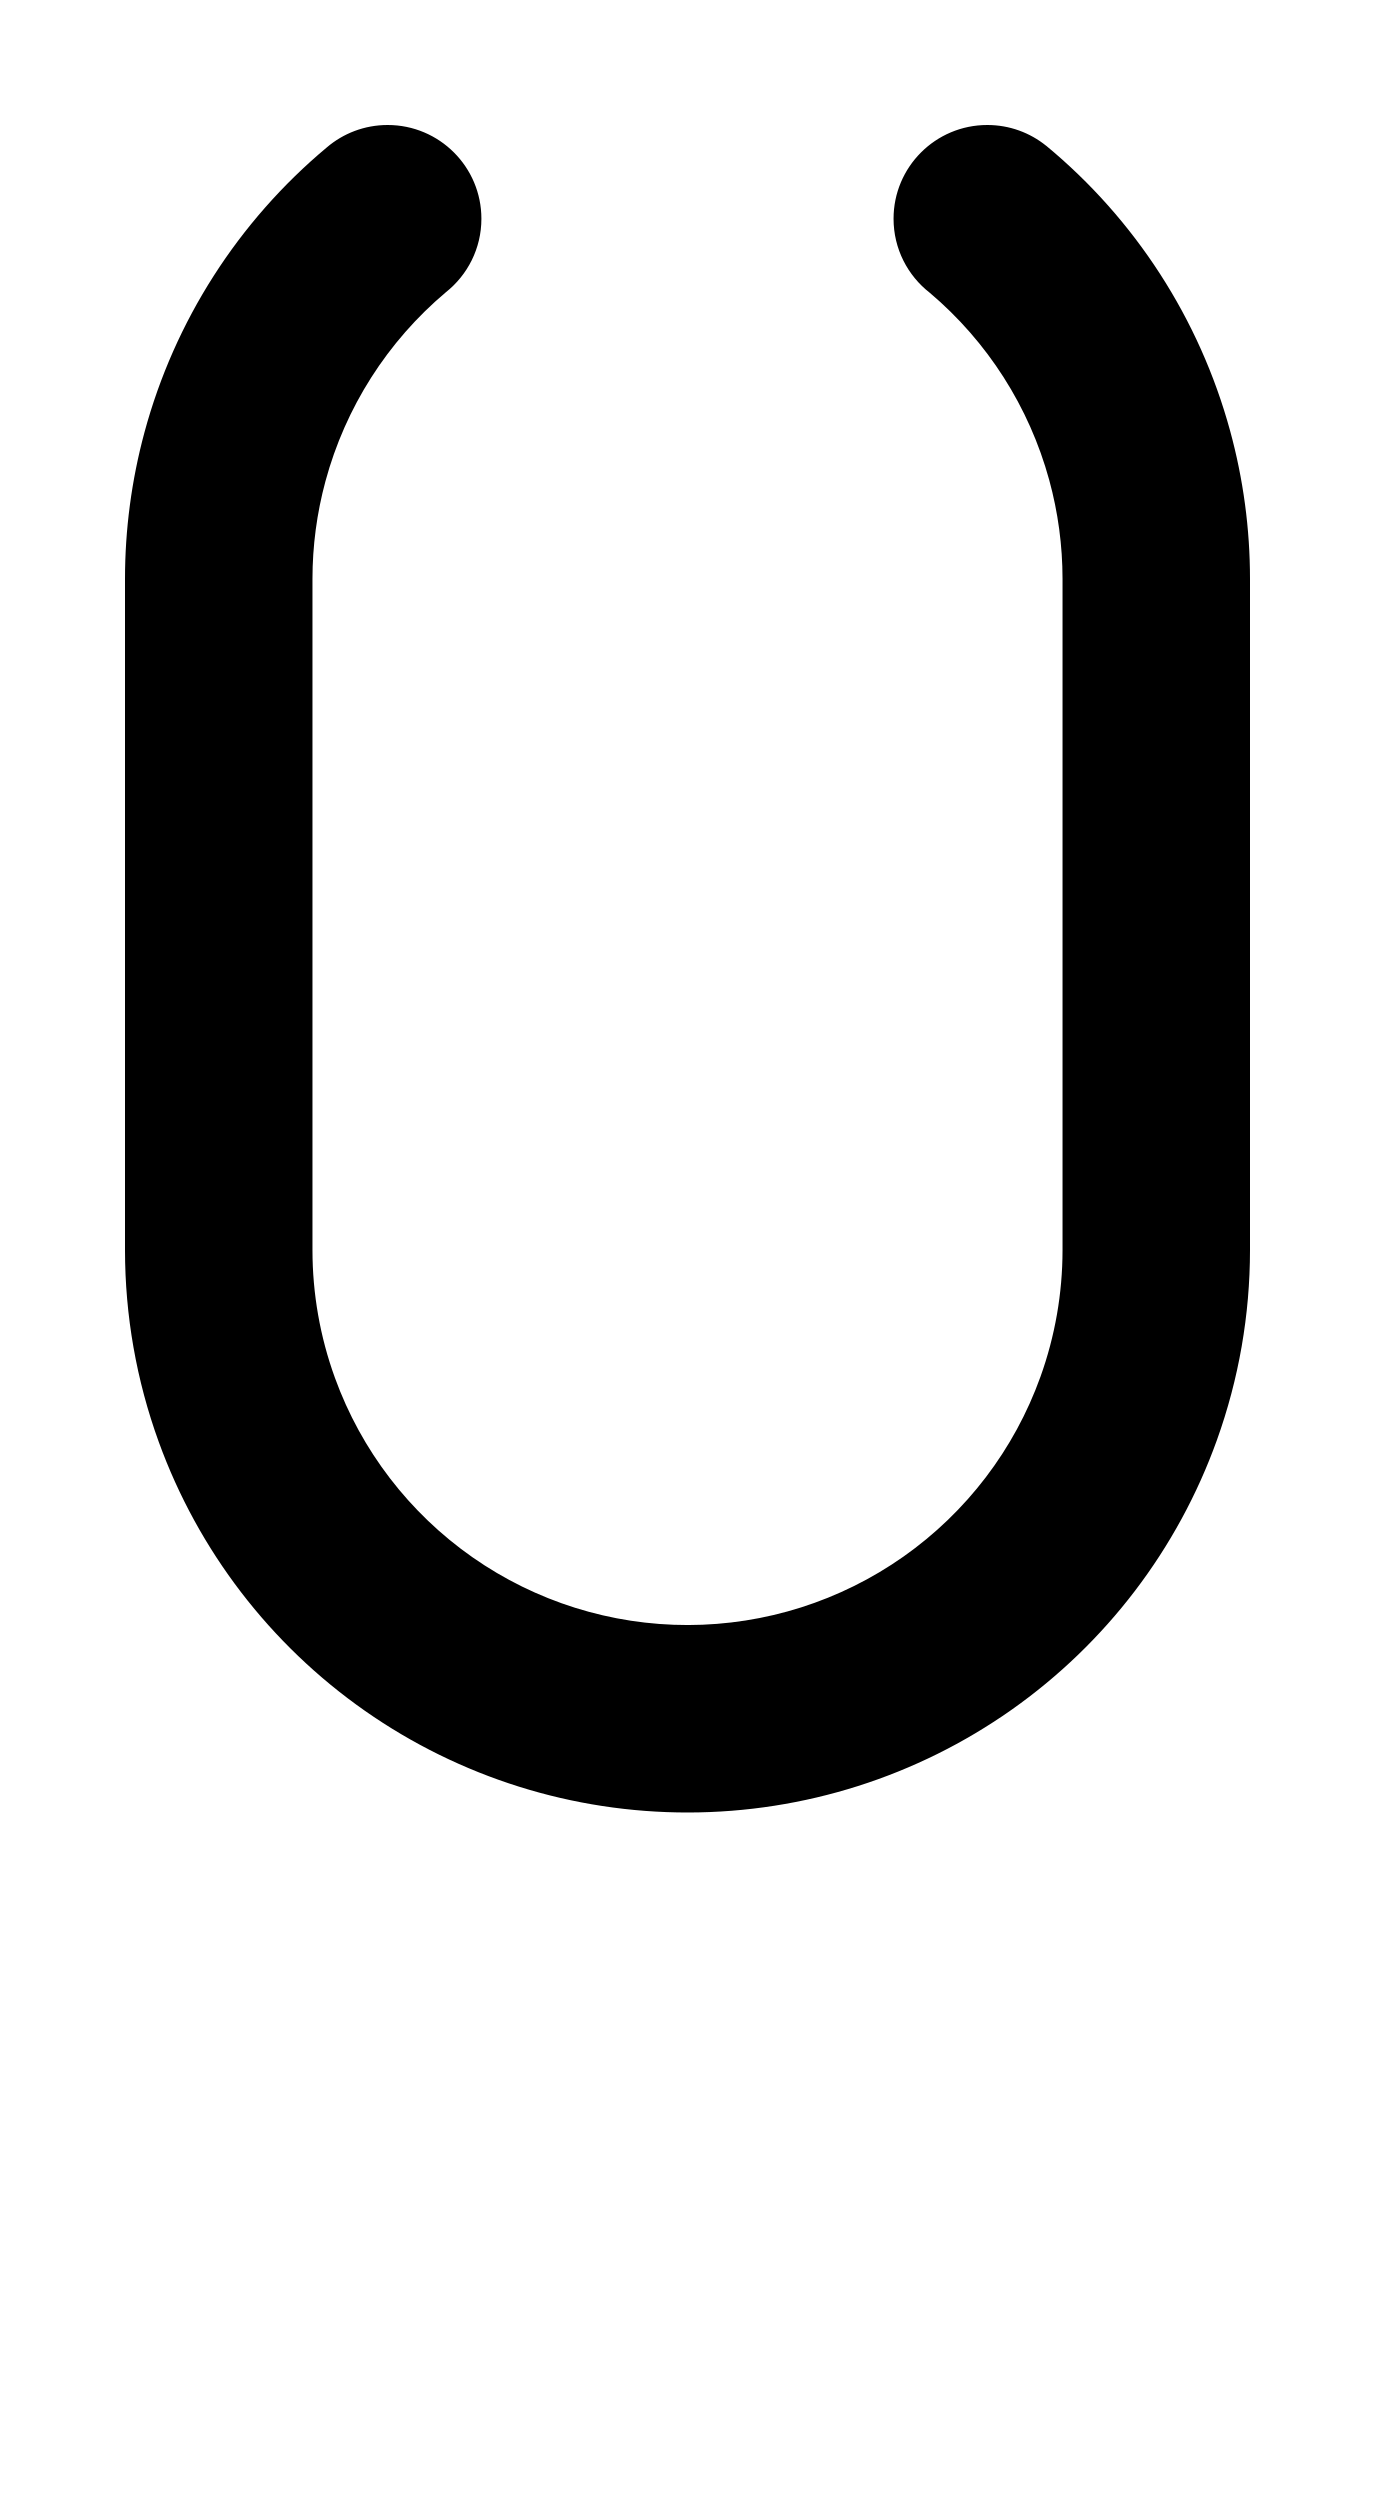
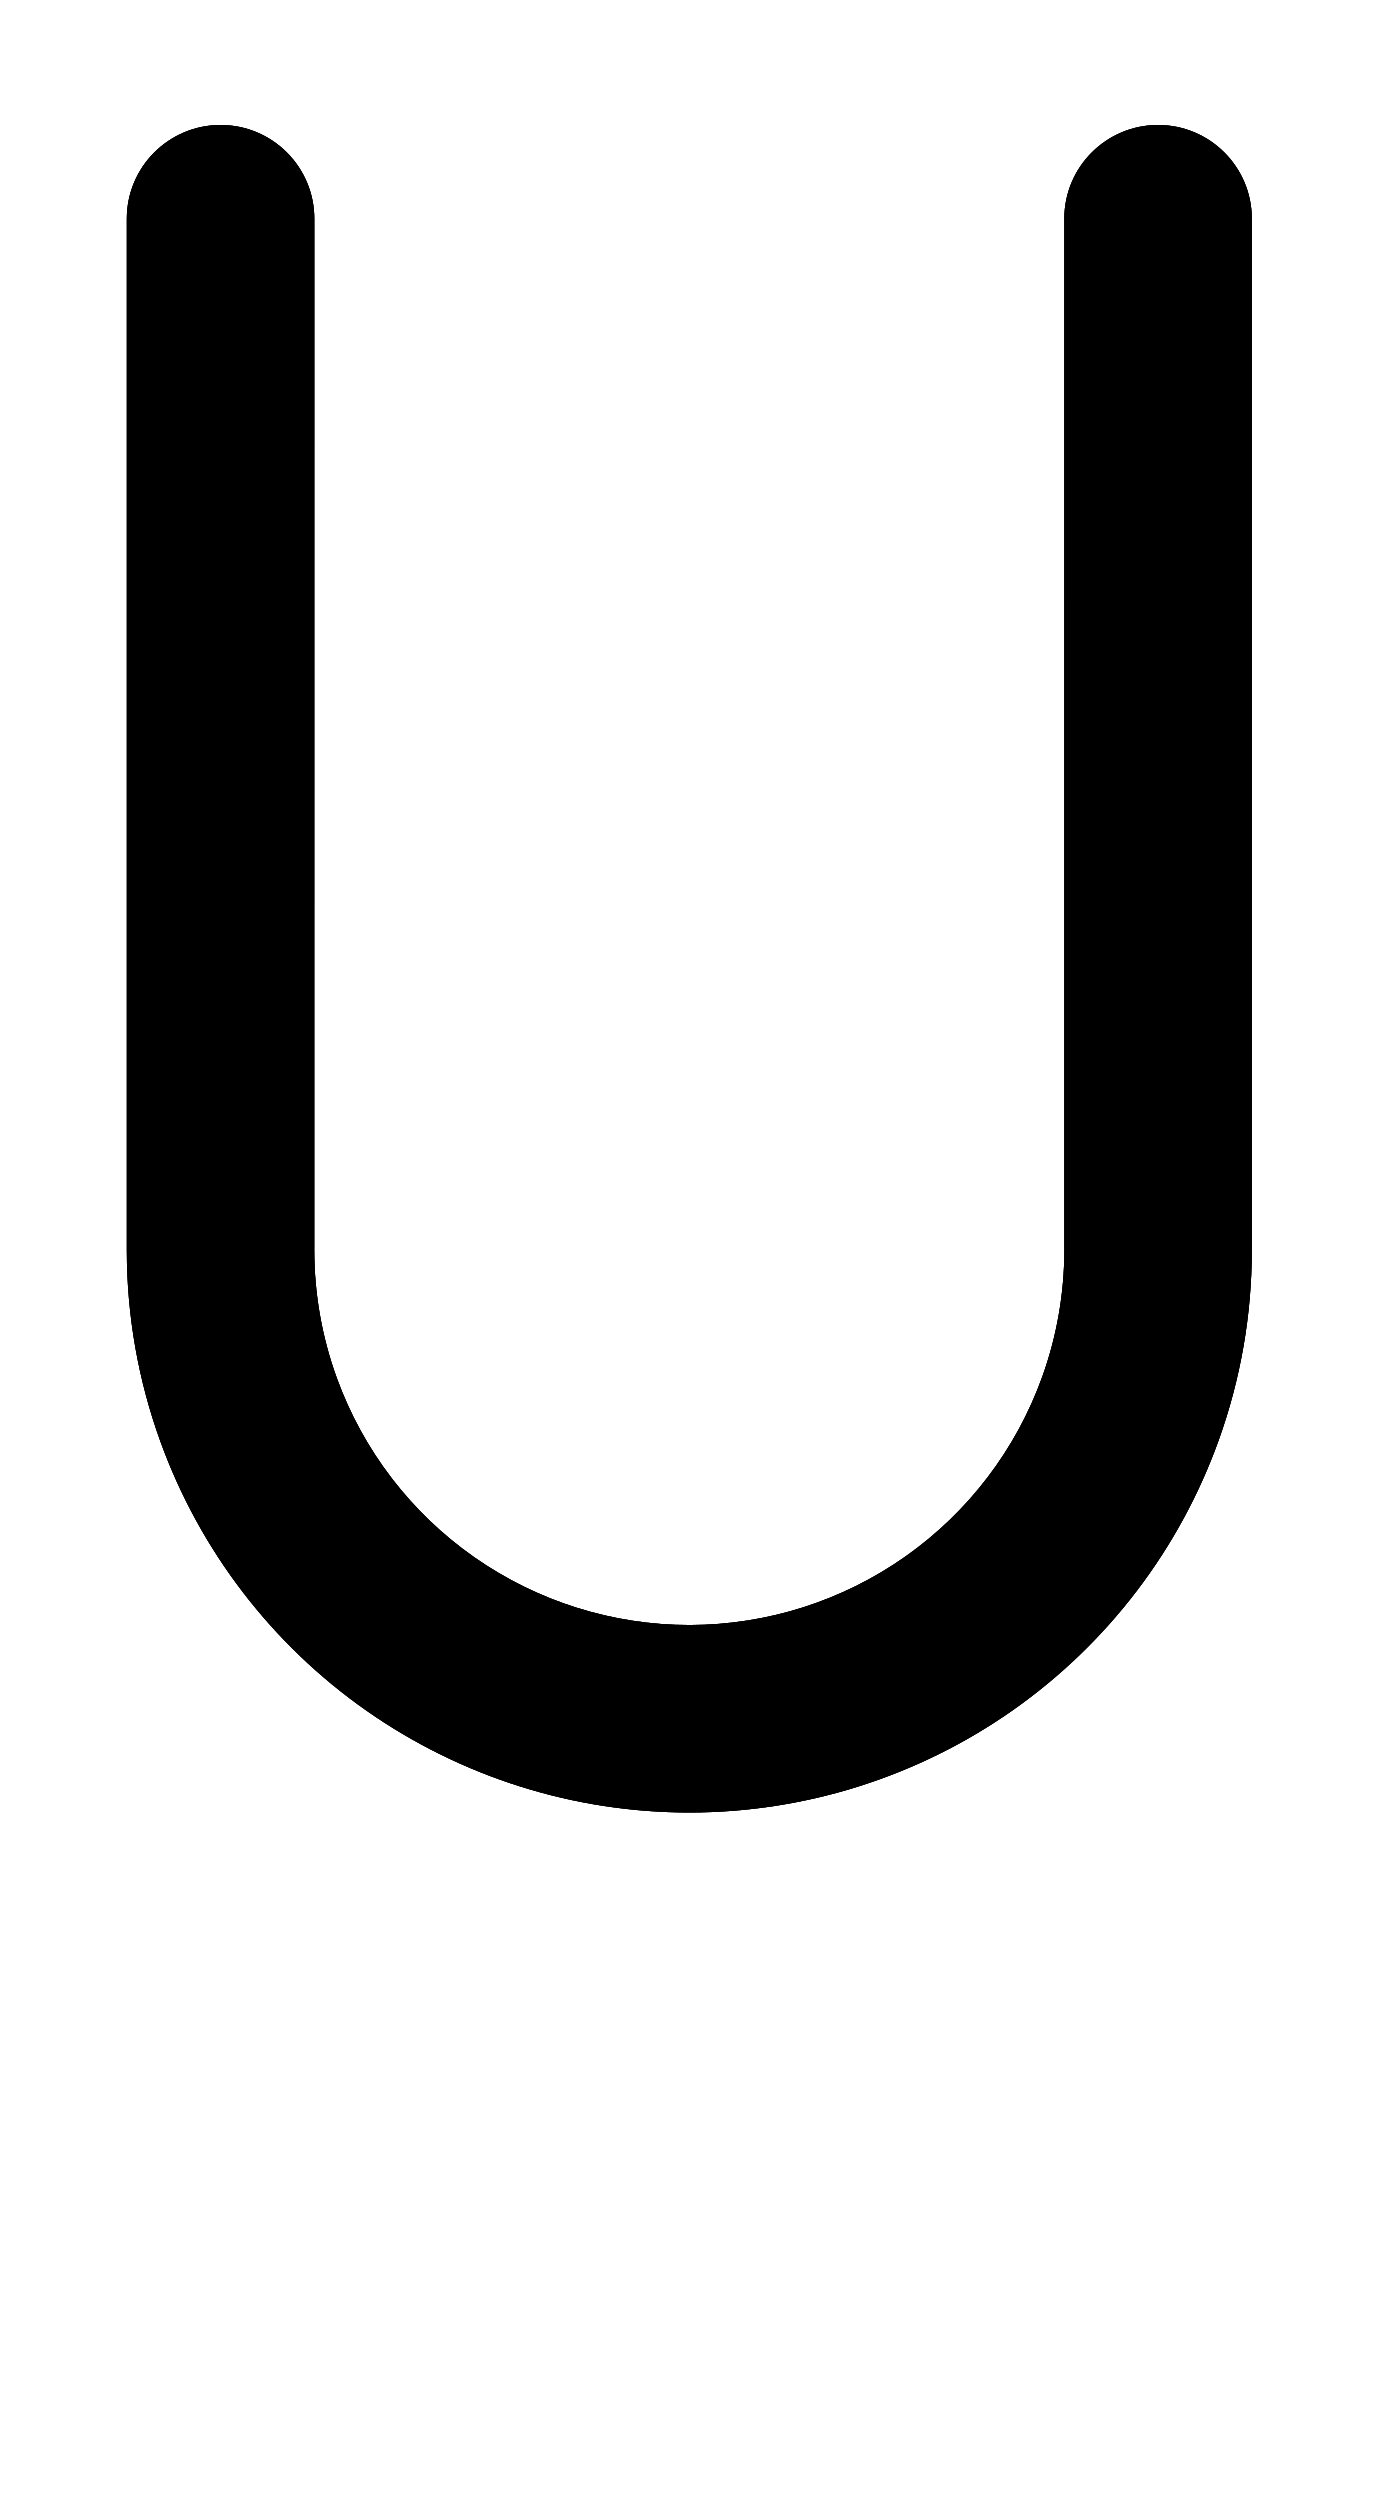
- <svg xmlns="http://www.w3.org/2000/svg" width="550" height="1000" viewBox="0 0 550 1000" fill="none">
-   <path d="M192.559 87.501C192.559 66.79 175.769 50 155.059 50C145.774 50 137.278 53.374 130.729 58.963C95.31 88.559 69.847 128.335 57.799 172.897C52.604 192.112 50.011 211.816 50 231.494V500.124C50.015 526.105 54.529 552.039 63.494 576.744C79.277 620.242 108.087 657.816 146 684.346C183.911 710.876 229.081 725.072 275.353 725C321.626 724.927 366.75 710.589 404.579 683.94C442.407 657.291 471.1 619.627 486.747 576.079C495.557 551.558 499.99 525.843 500 500.085V231.534C499.993 211.607 497.338 191.657 492.015 172.215C479.799 127.584 454.117 87.805 418.473 58.299L418.464 58.309C412.029 53.112 403.838 50 394.922 50C374.211 50 357.422 66.79 357.422 87.501C357.422 99.533 363.09 110.242 371.899 117.104L371.906 117.109C395.023 136.671 411.687 162.782 419.69 192.015C423.235 204.964 425.005 218.252 425.013 231.525V500.094C425.002 517.255 422.047 534.386 416.177 550.723C405.745 579.757 386.615 604.869 361.394 622.637C336.173 640.404 306.086 649.964 275.236 650.012C244.385 650.06 214.269 640.596 188.992 622.907C163.715 605.219 144.507 580.167 133.983 551.166C128.01 534.703 125 517.422 124.987 500.109V231.507C124.996 218.397 126.725 205.271 130.187 192.469C138.168 162.949 154.978 136.579 178.357 116.887C187.009 110.017 192.559 99.407 192.559 87.501Z" fill="black" />
+ <svg xmlns="http://www.w3.org/2000/svg" width="551" height="1000" viewBox="0 0 551 1000" fill="none">
+   <path d="M425.725 87.5C425.725 66.789 442.514 50 463.225 50C483.936 50 500.725 66.789 500.725 87.5V500.084C500.715 525.843 496.281 551.558 487.471 576.079C471.824 619.627 443.131 657.291 405.303 683.94C367.475 710.589 322.35 724.927 276.078 725C229.805 725.072 184.635 710.876 146.725 684.346C108.812 657.816 80.002 620.242 64.219 576.744C55.254 552.039 50.74 526.105 50.725 500.124V87.5C50.725 66.789 67.514 50 88.225 50C108.936 50 125.725 66.789 125.725 87.5L125.711 500.109C125.725 517.422 128.734 534.703 134.707 551.166C145.232 580.167 164.439 605.219 189.717 622.907C214.994 640.596 245.109 650.06 275.961 650.012C306.811 649.964 336.898 640.404 362.119 622.637C387.34 604.869 406.469 579.757 416.9 550.723C422.771 534.386 425.727 517.255 425.738 500.094L425.725 87.5Z" fill="black" />
+   <path d="M425.725 87.5C425.725 66.789 442.514 50 463.225 50C483.936 50 500.725 66.789 500.725 87.5V500.084C500.715 525.843 496.281 551.558 487.471 576.079C471.824 619.627 443.131 657.291 405.303 683.94C367.475 710.589 322.35 724.927 276.078 725C229.805 725.072 184.635 710.876 146.725 684.346C108.812 657.816 80.002 620.242 64.219 576.744C55.254 552.039 50.74 526.105 50.725 500.124V87.5C50.725 66.789 67.514 50 88.225 50C108.936 50 125.725 66.789 125.725 87.5L125.711 500.109C125.725 517.422 128.734 534.703 134.707 551.166C145.232 580.167 164.439 605.219 189.717 622.907C214.994 640.596 245.109 650.06 275.961 650.012C306.811 649.964 336.898 640.404 362.119 622.637C387.34 604.869 406.469 579.757 416.9 550.723C422.771 534.386 425.727 517.255 425.738 500.094L425.725 87.5Z" fill="black" />
+   <path d="M425.725 87.5C425.725 66.789 442.514 50 463.225 50C483.936 50 500.725 66.789 500.725 87.5V500.084C500.715 525.843 496.281 551.558 487.471 576.079C471.824 619.627 443.131 657.291 405.303 683.94C367.475 710.589 322.35 724.927 276.078 725C229.805 725.072 184.635 710.876 146.725 684.346C108.812 657.816 80.002 620.242 64.219 576.744C55.254 552.039 50.74 526.105 50.725 500.124V87.5C50.725 66.789 67.514 50 88.225 50C108.936 50 125.725 66.789 125.725 87.5L125.711 500.109C125.725 517.422 128.734 534.703 134.707 551.166C145.232 580.167 164.439 605.219 189.717 622.907C214.994 640.596 245.109 650.06 275.961 650.012C306.811 649.964 336.898 640.404 362.119 622.637C387.34 604.869 406.469 579.757 416.9 550.723C422.771 534.386 425.727 517.255 425.738 500.094L425.725 87.5Z" fill="black" />
</svg>
